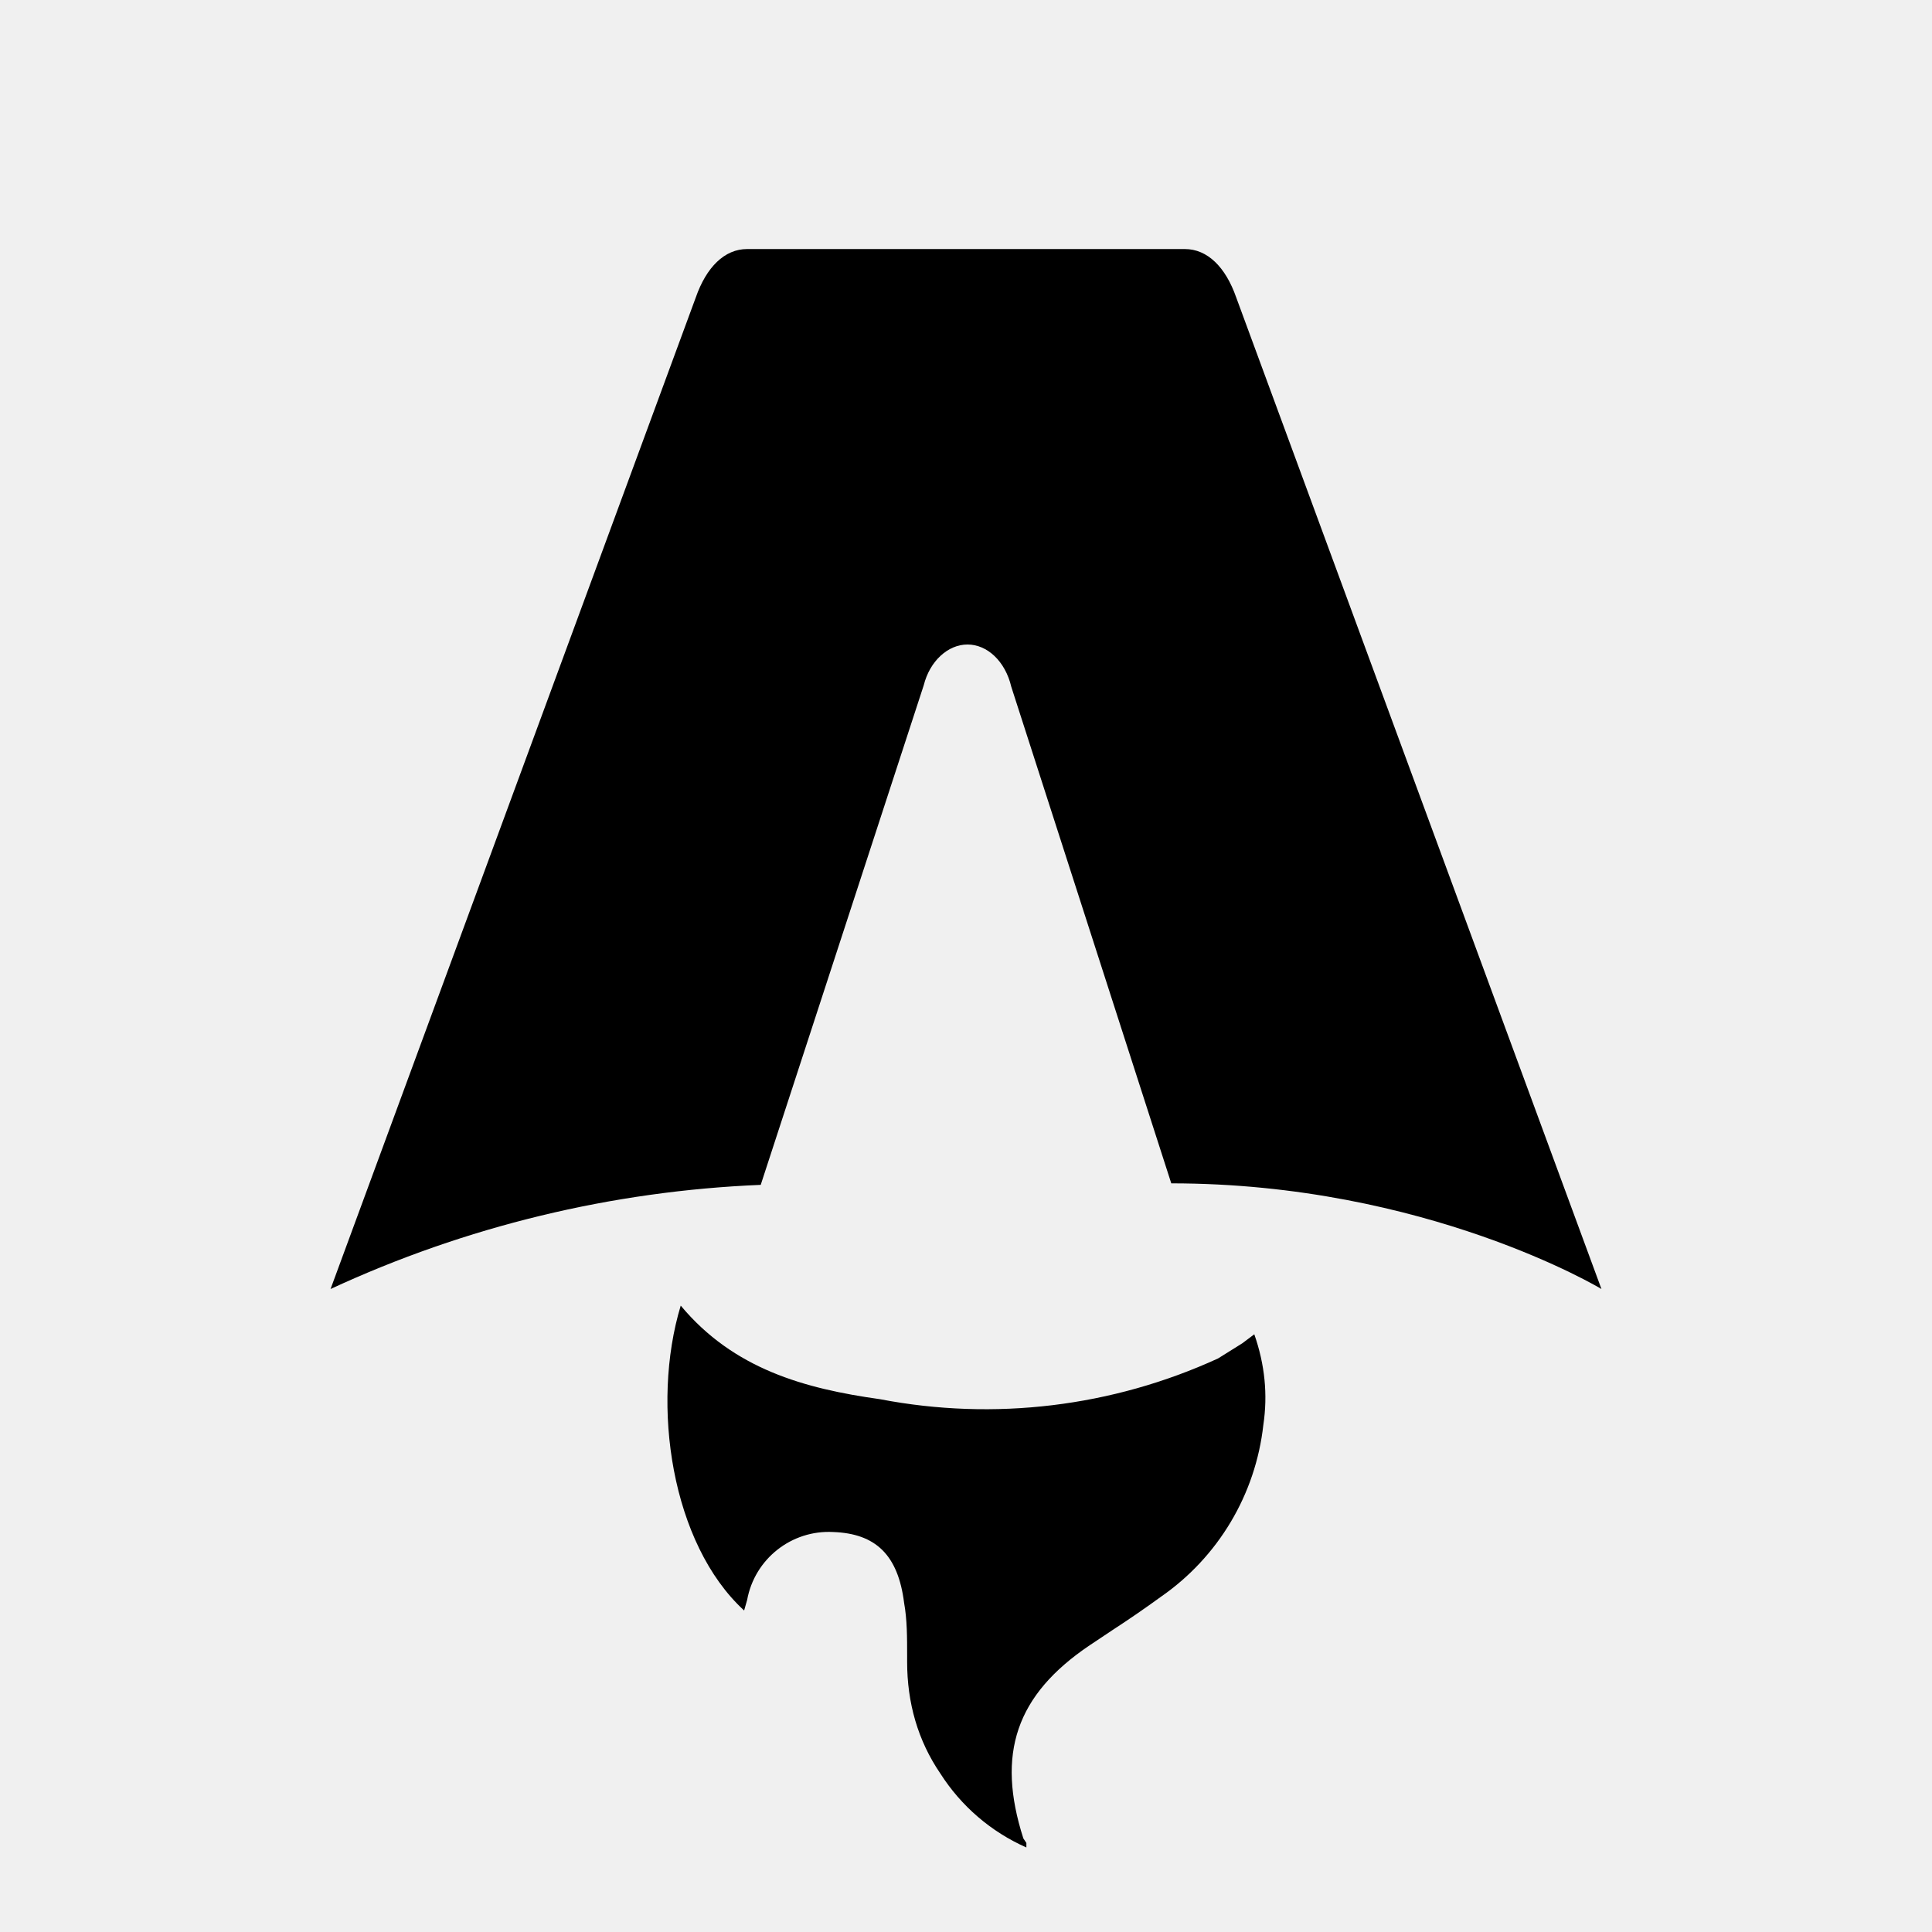
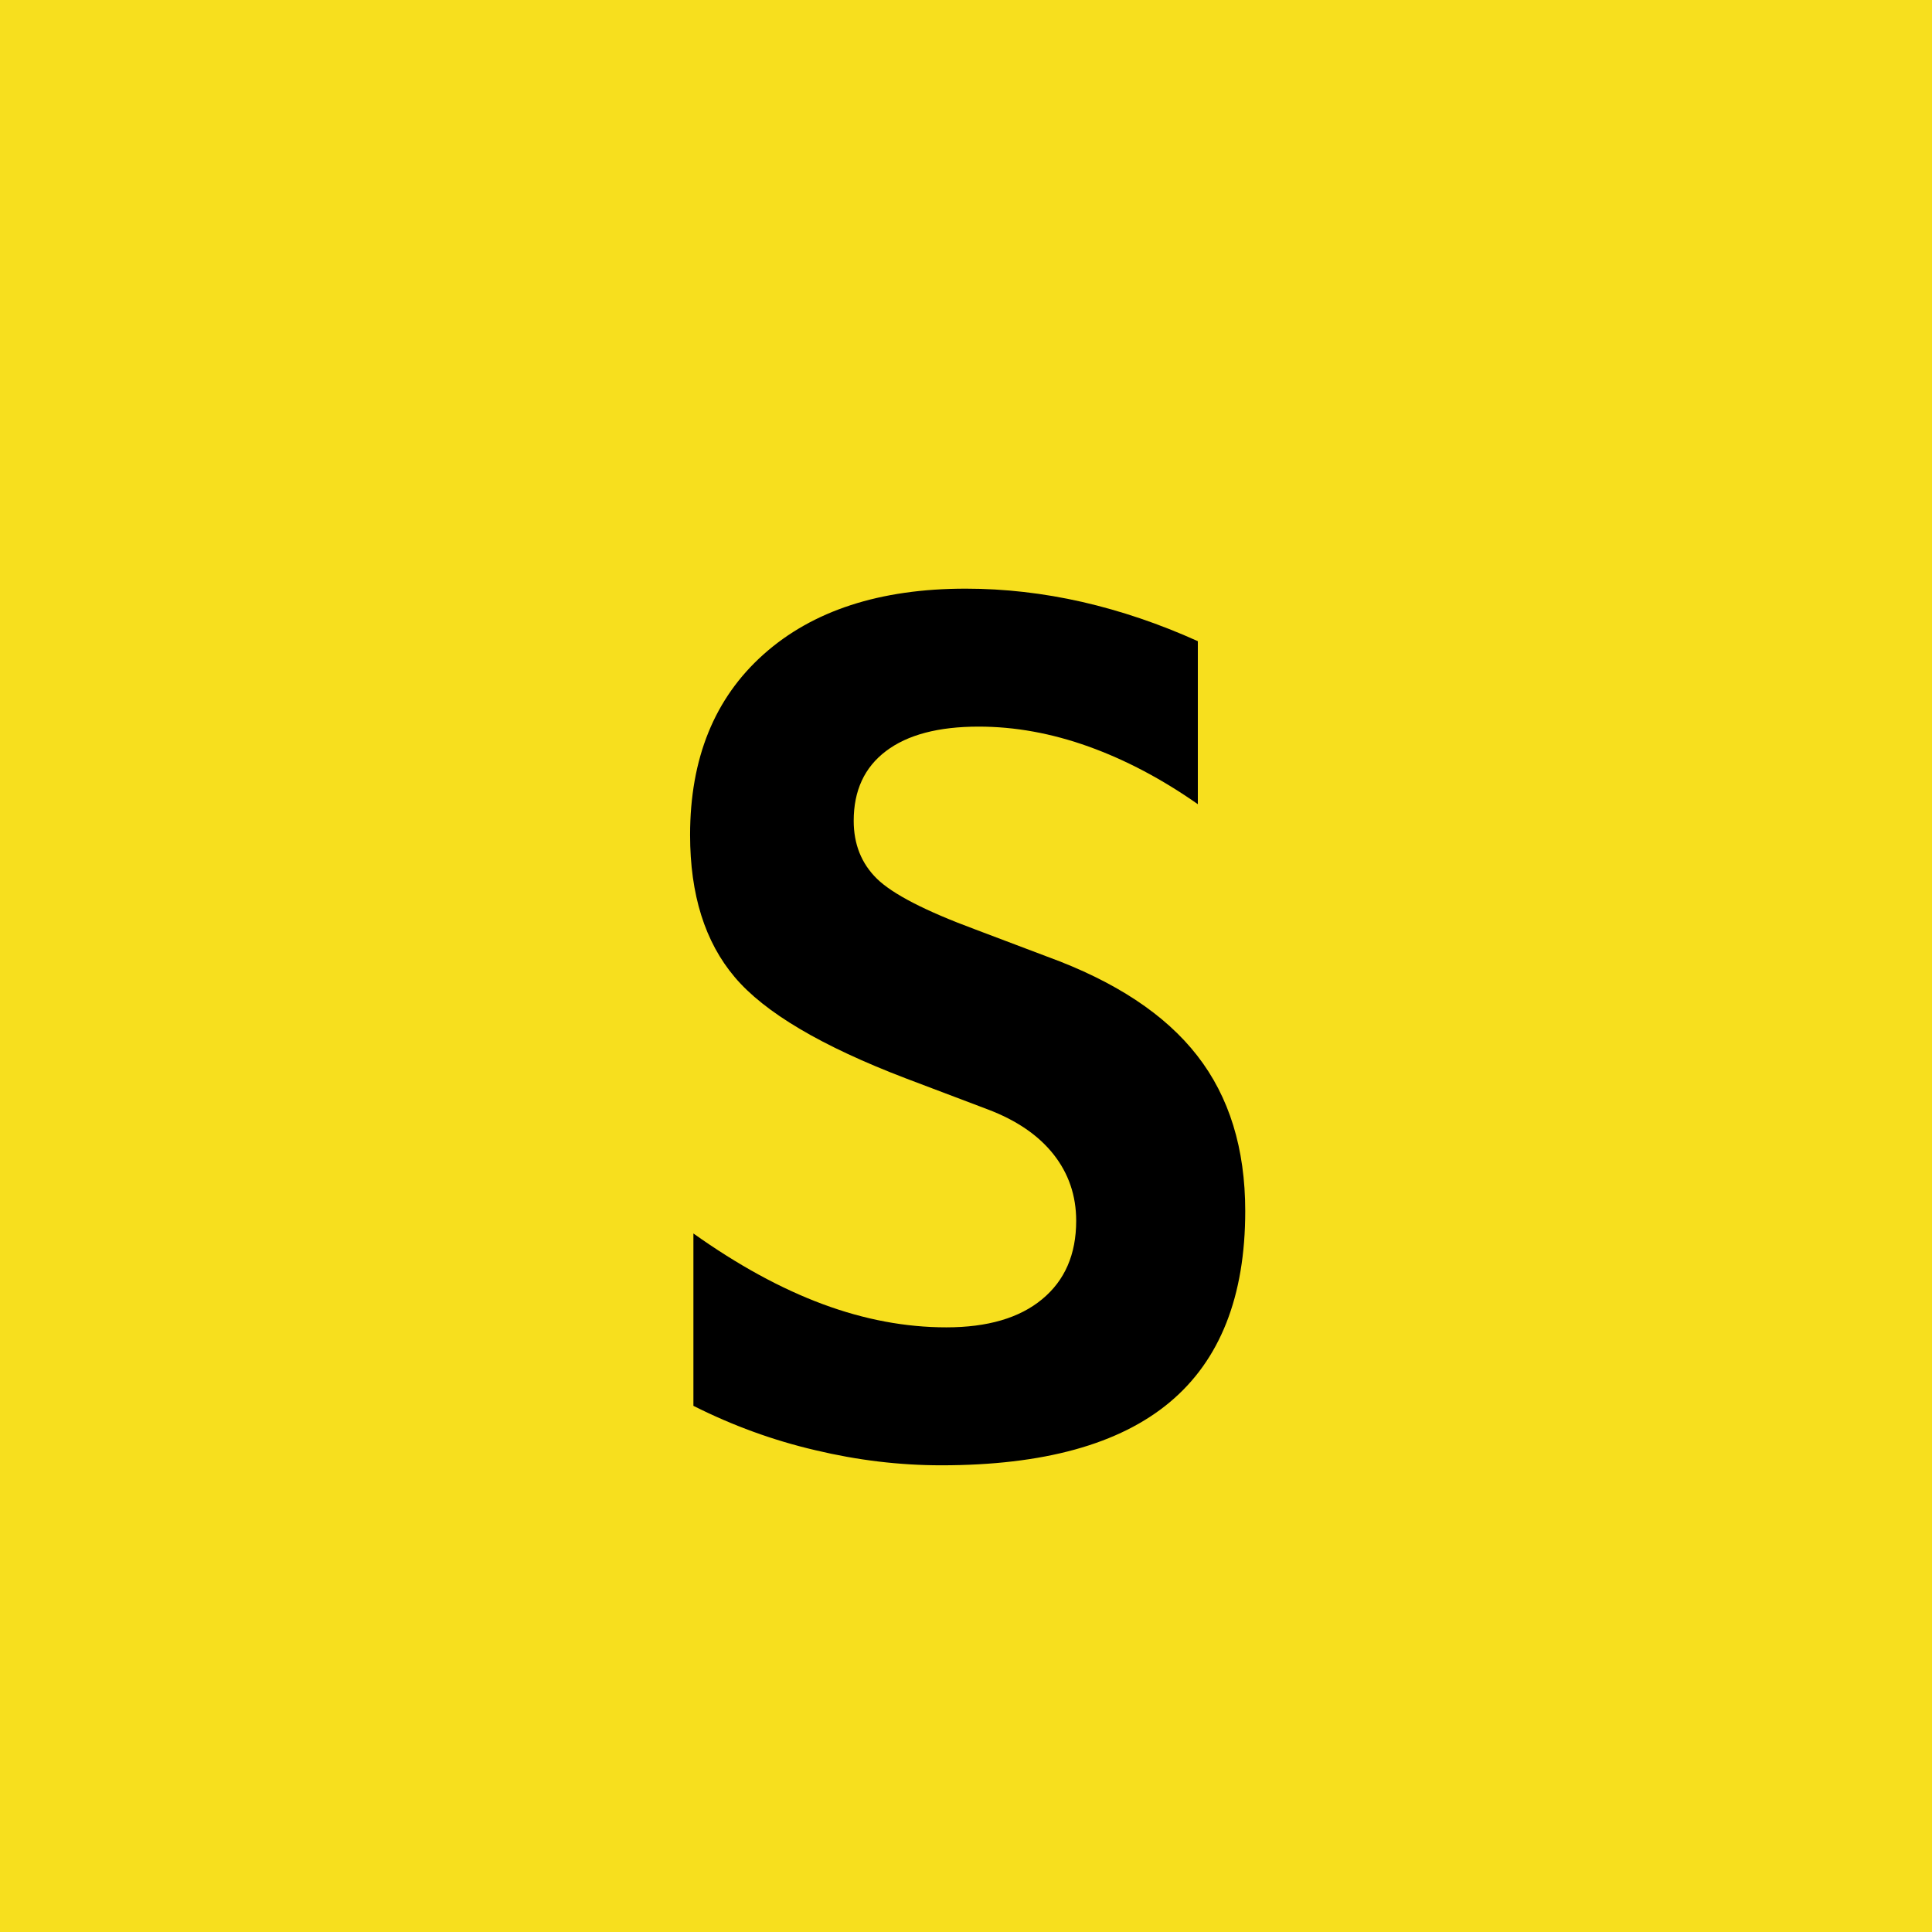
- <svg xmlns="http://www.w3.org/2000/svg" fill="none" viewBox="0 0 128 128">
-   <path d="M50.4 78.5a75.1 75.1 0 0 0-28.5 6.9l24.2-65.7c.7-2 1.9-3.2 3.4-3.2h29c1.5 0 2.7 1.2 3.4 3.2l24.2 65.7s-11.6-7-28.5-7L67 45.5c-.4-1.7-1.6-2.8-2.9-2.8-1.3 0-2.5 1.1-2.9 2.7L50.4 78.5Zm-1.1 28.2Zm-4.2-20.2c-2 6.6-.6 15.8 4.2 20.2a17.5 17.5 0 0 1 .2-.7 5.5 5.5 0 0 1 5.7-4.5c2.8.1 4.3 1.5 4.7 4.7.2 1.1.2 2.3.2 3.5v.4c0 2.7.7 5.2 2.2 7.4a13 13 0 0 0 5.7 4.9v-.3l-.2-.3c-1.8-5.6-.5-9.5 4.4-12.8l1.5-1a73 73 0 0 0 3.2-2.2 16 16 0 0 0 6.8-11.4c.3-2 .1-4-.6-6l-.8.6-1.6 1a37 37 0 0 1-22.4 2.7c-5-.7-9.7-2-13.2-6.2Z" />
-   <style>
-         path { fill: #000; }
-         @media (prefers-color-scheme: dark) {
-             path { fill: #FFF; }
-         }
-     </style>
+ <svg xmlns="http://www.w3.org/2000/svg" viewBox="0 0 100 100">
+   <rect width="100" height="100" fill="#F7DF1E" />
+   <text x="50" y="75" font-size="60" font-weight="bold" text-anchor="middle" font-family="monospace" fill="#000">S</text>
</svg>
